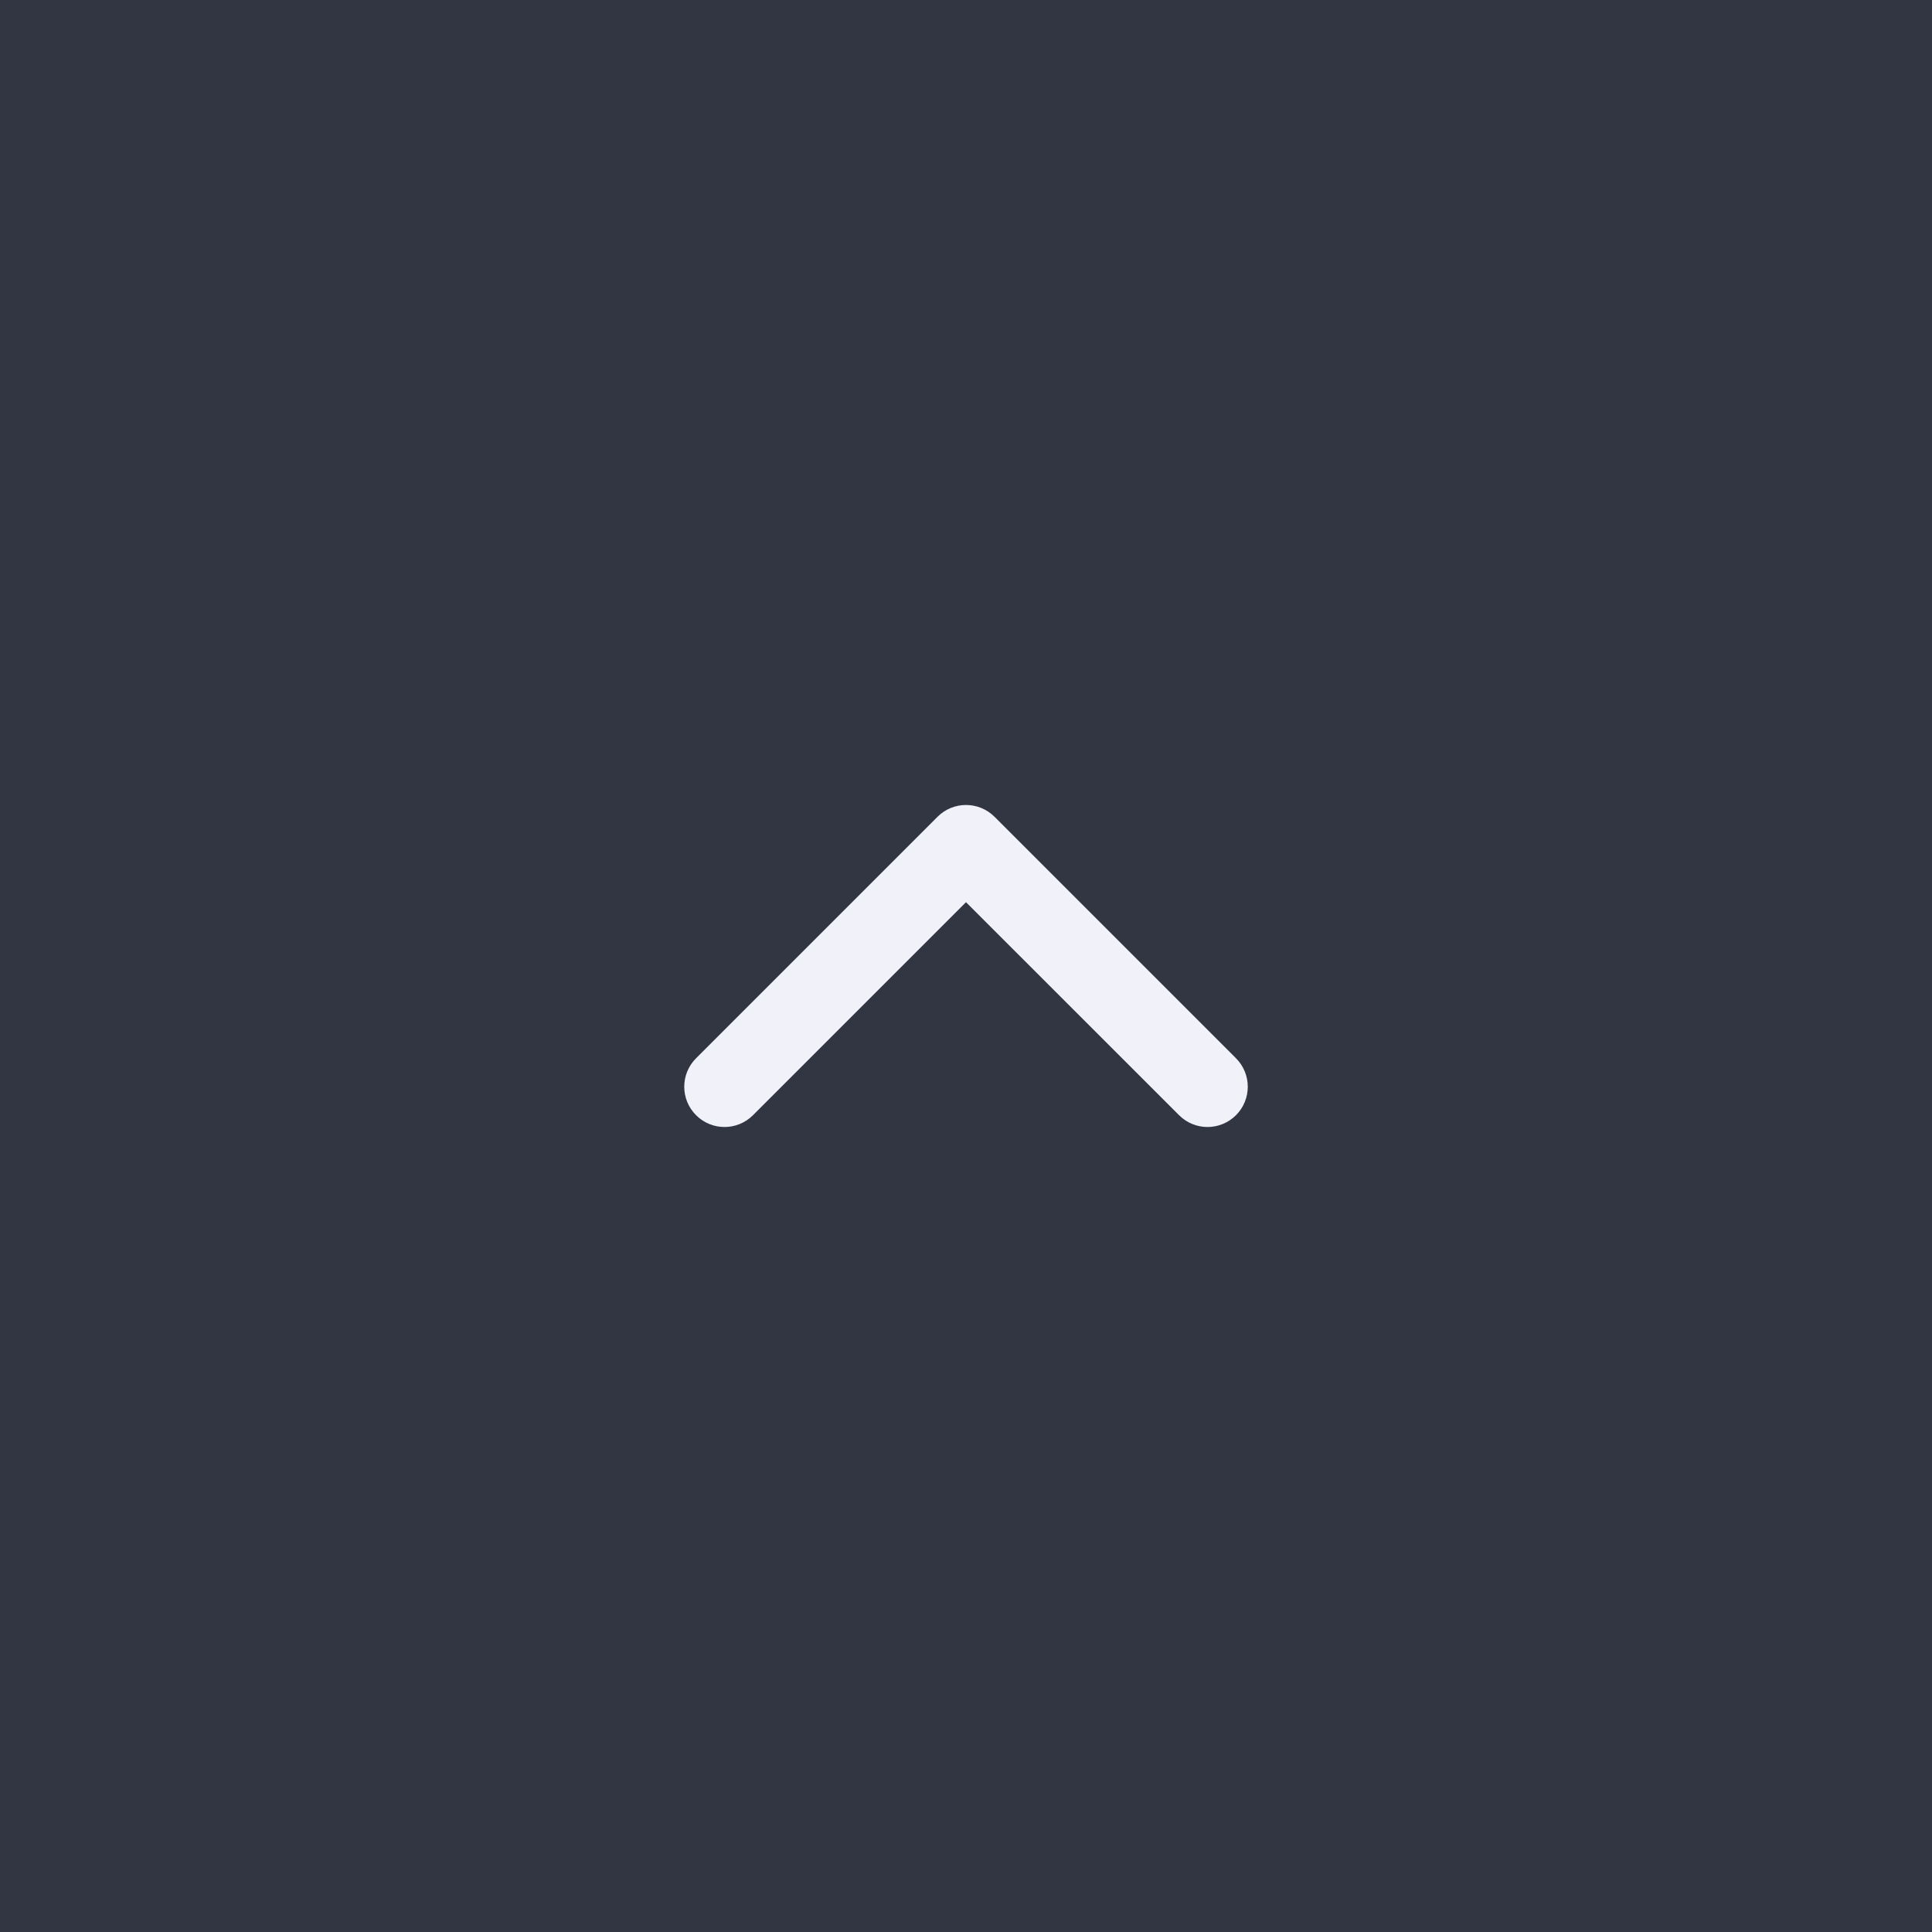
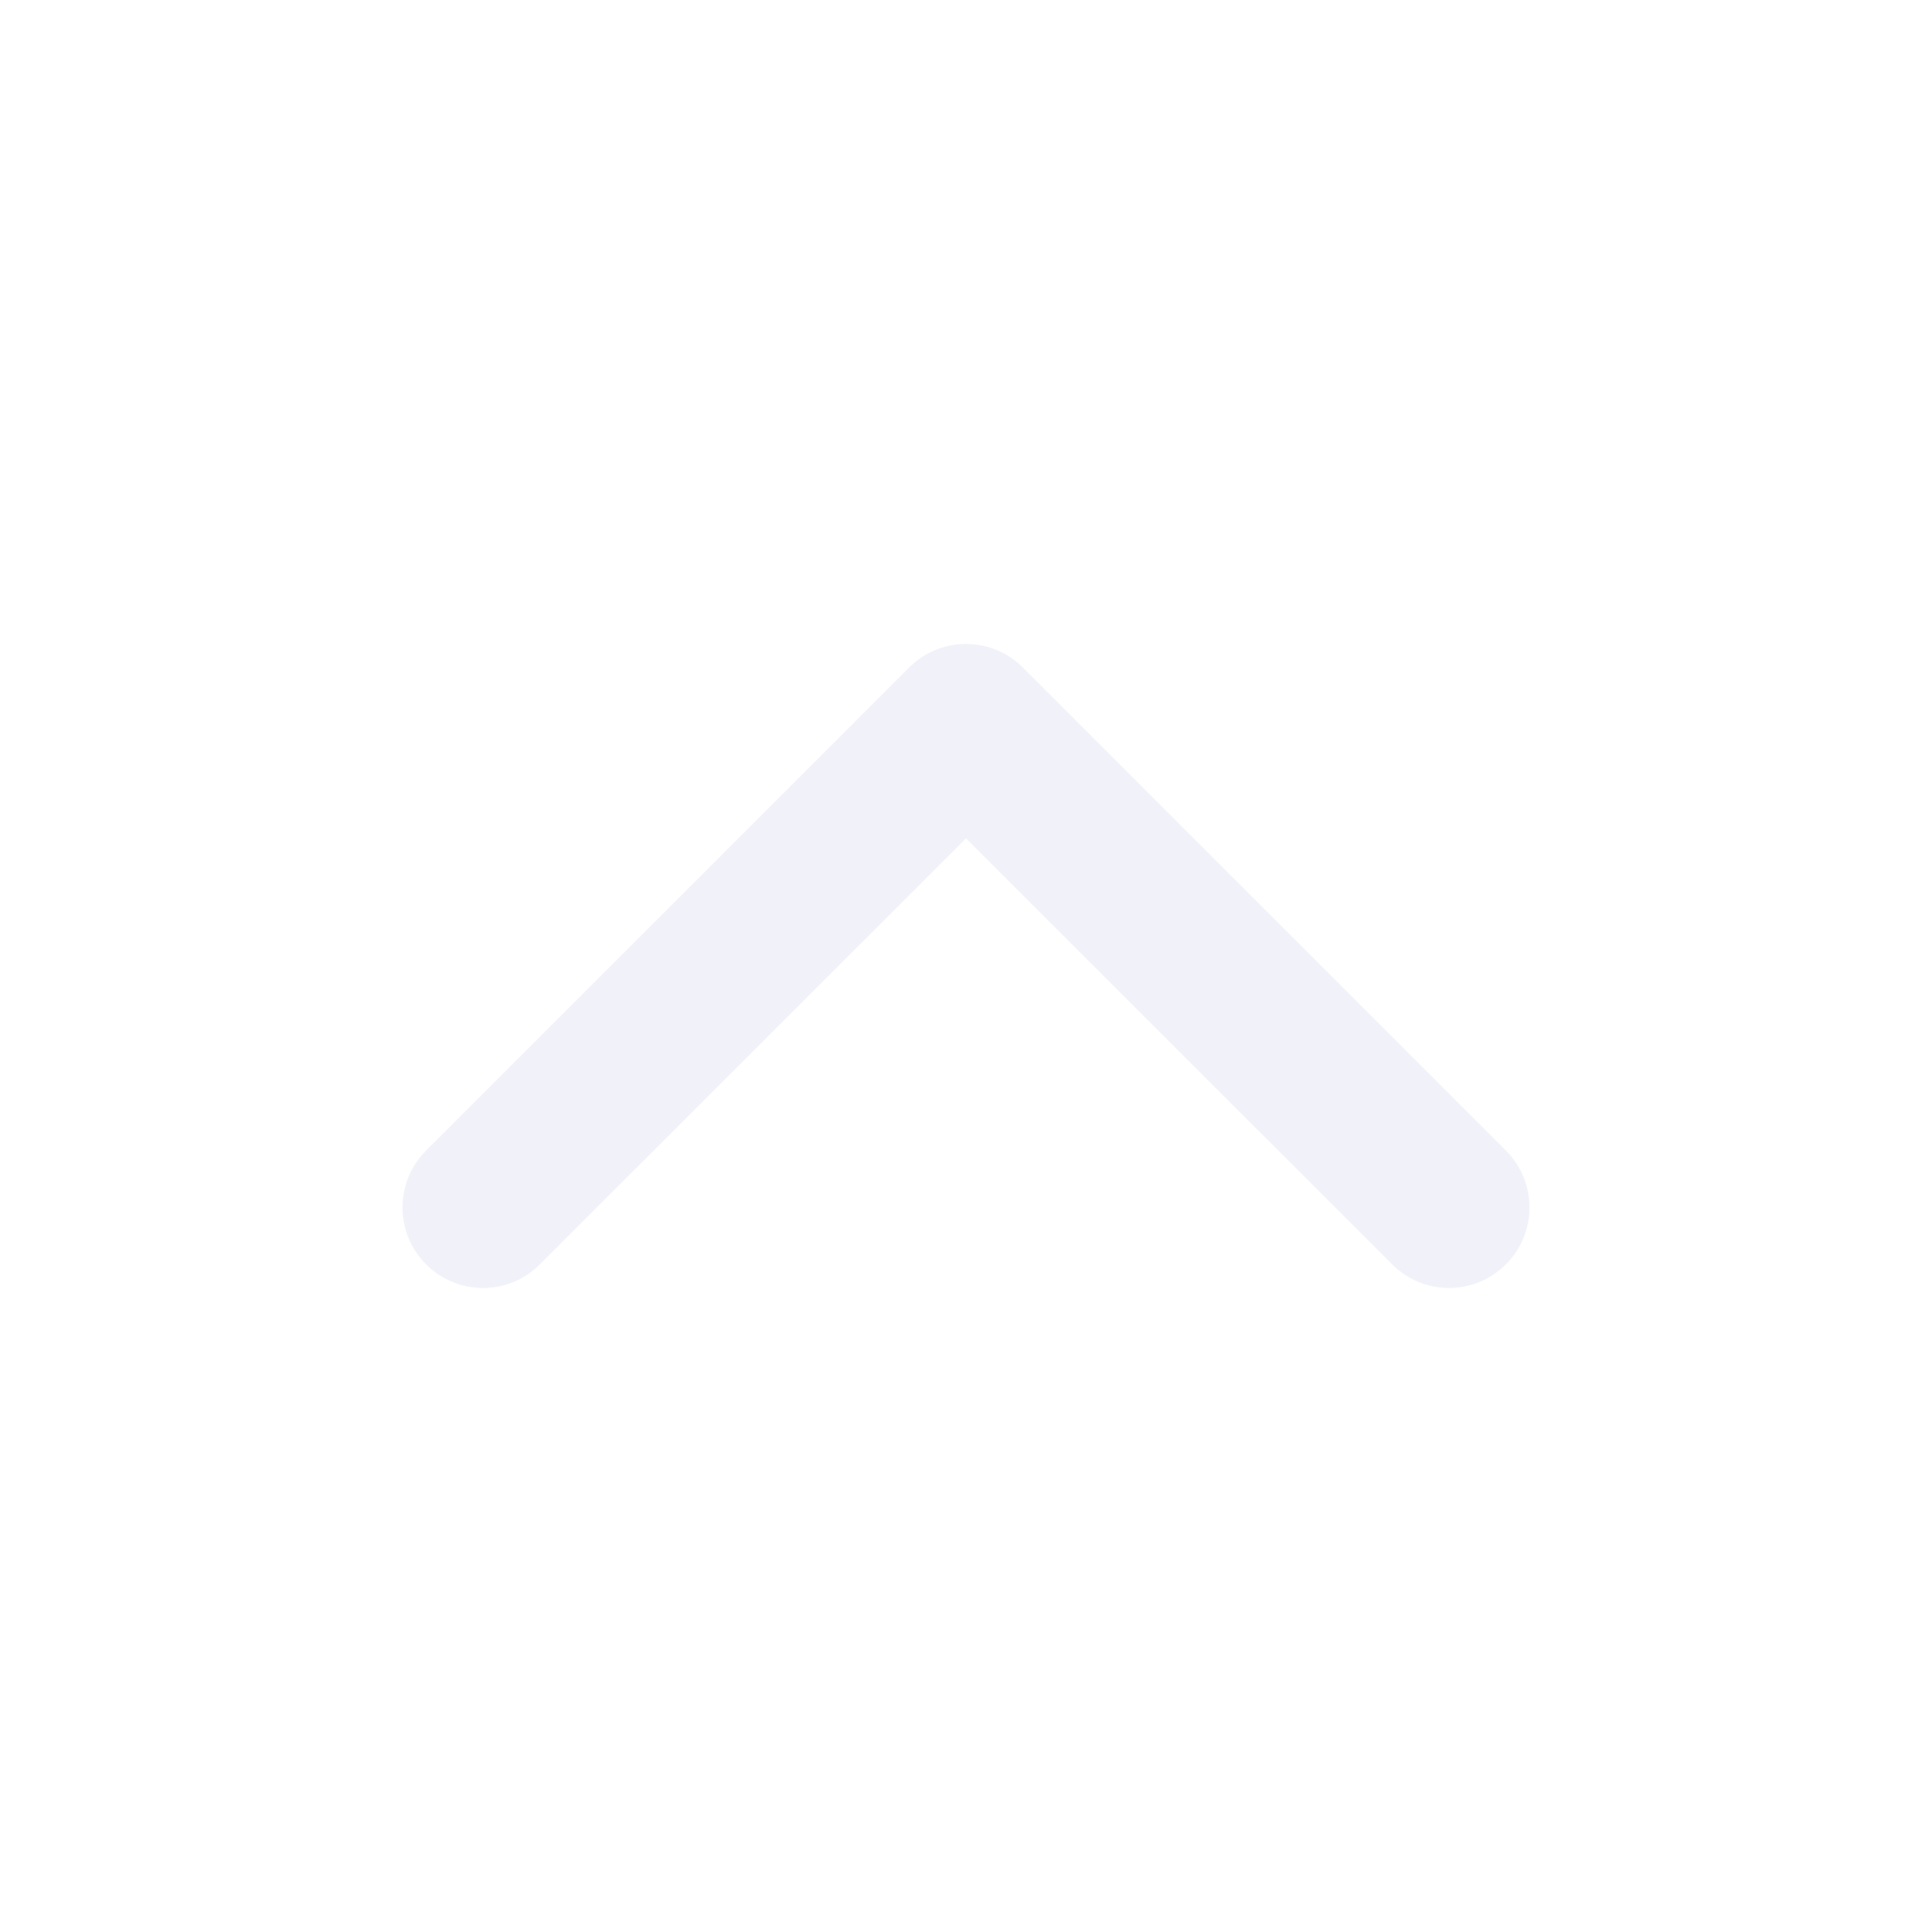
- <svg xmlns="http://www.w3.org/2000/svg" width="32" height="32" viewBox="0 0 32 32" fill="none">
-   <rect x="1.39876e-06" y="32" width="32" height="32" transform="rotate(-90 1.39876e-06 32)" fill="#323542" />
-   <path fill-rule="evenodd" clip-rule="evenodd" d="M11.529 18.471C11.268 18.211 11.268 17.789 11.529 17.528L15.529 13.528C15.789 13.268 16.211 13.268 16.472 13.528L20.472 17.528C20.732 17.789 20.732 18.211 20.472 18.471C20.211 18.732 19.789 18.732 19.529 18.471L16 14.943L12.472 18.471C12.211 18.732 11.789 18.732 11.529 18.471Z" fill="#F1F2F9" />
+ <svg xmlns="http://www.w3.org/2000/svg" width="16" height="16" viewBox="0 0 16 16" fill="none">
+   <path fill-rule="evenodd" clip-rule="evenodd" d="M3.529 10.471C3.268 10.211 3.268 9.789 3.529 9.528L7.529 5.528C7.789 5.268 8.211 5.268 8.471 5.528L12.471 9.528C12.732 9.789 12.732 10.211 12.471 10.471C12.211 10.732 11.789 10.732 11.529 10.471L8 6.943L4.471 10.471C4.211 10.732 3.789 10.732 3.529 10.471Z" fill="#F1F2F9" />
</svg>
